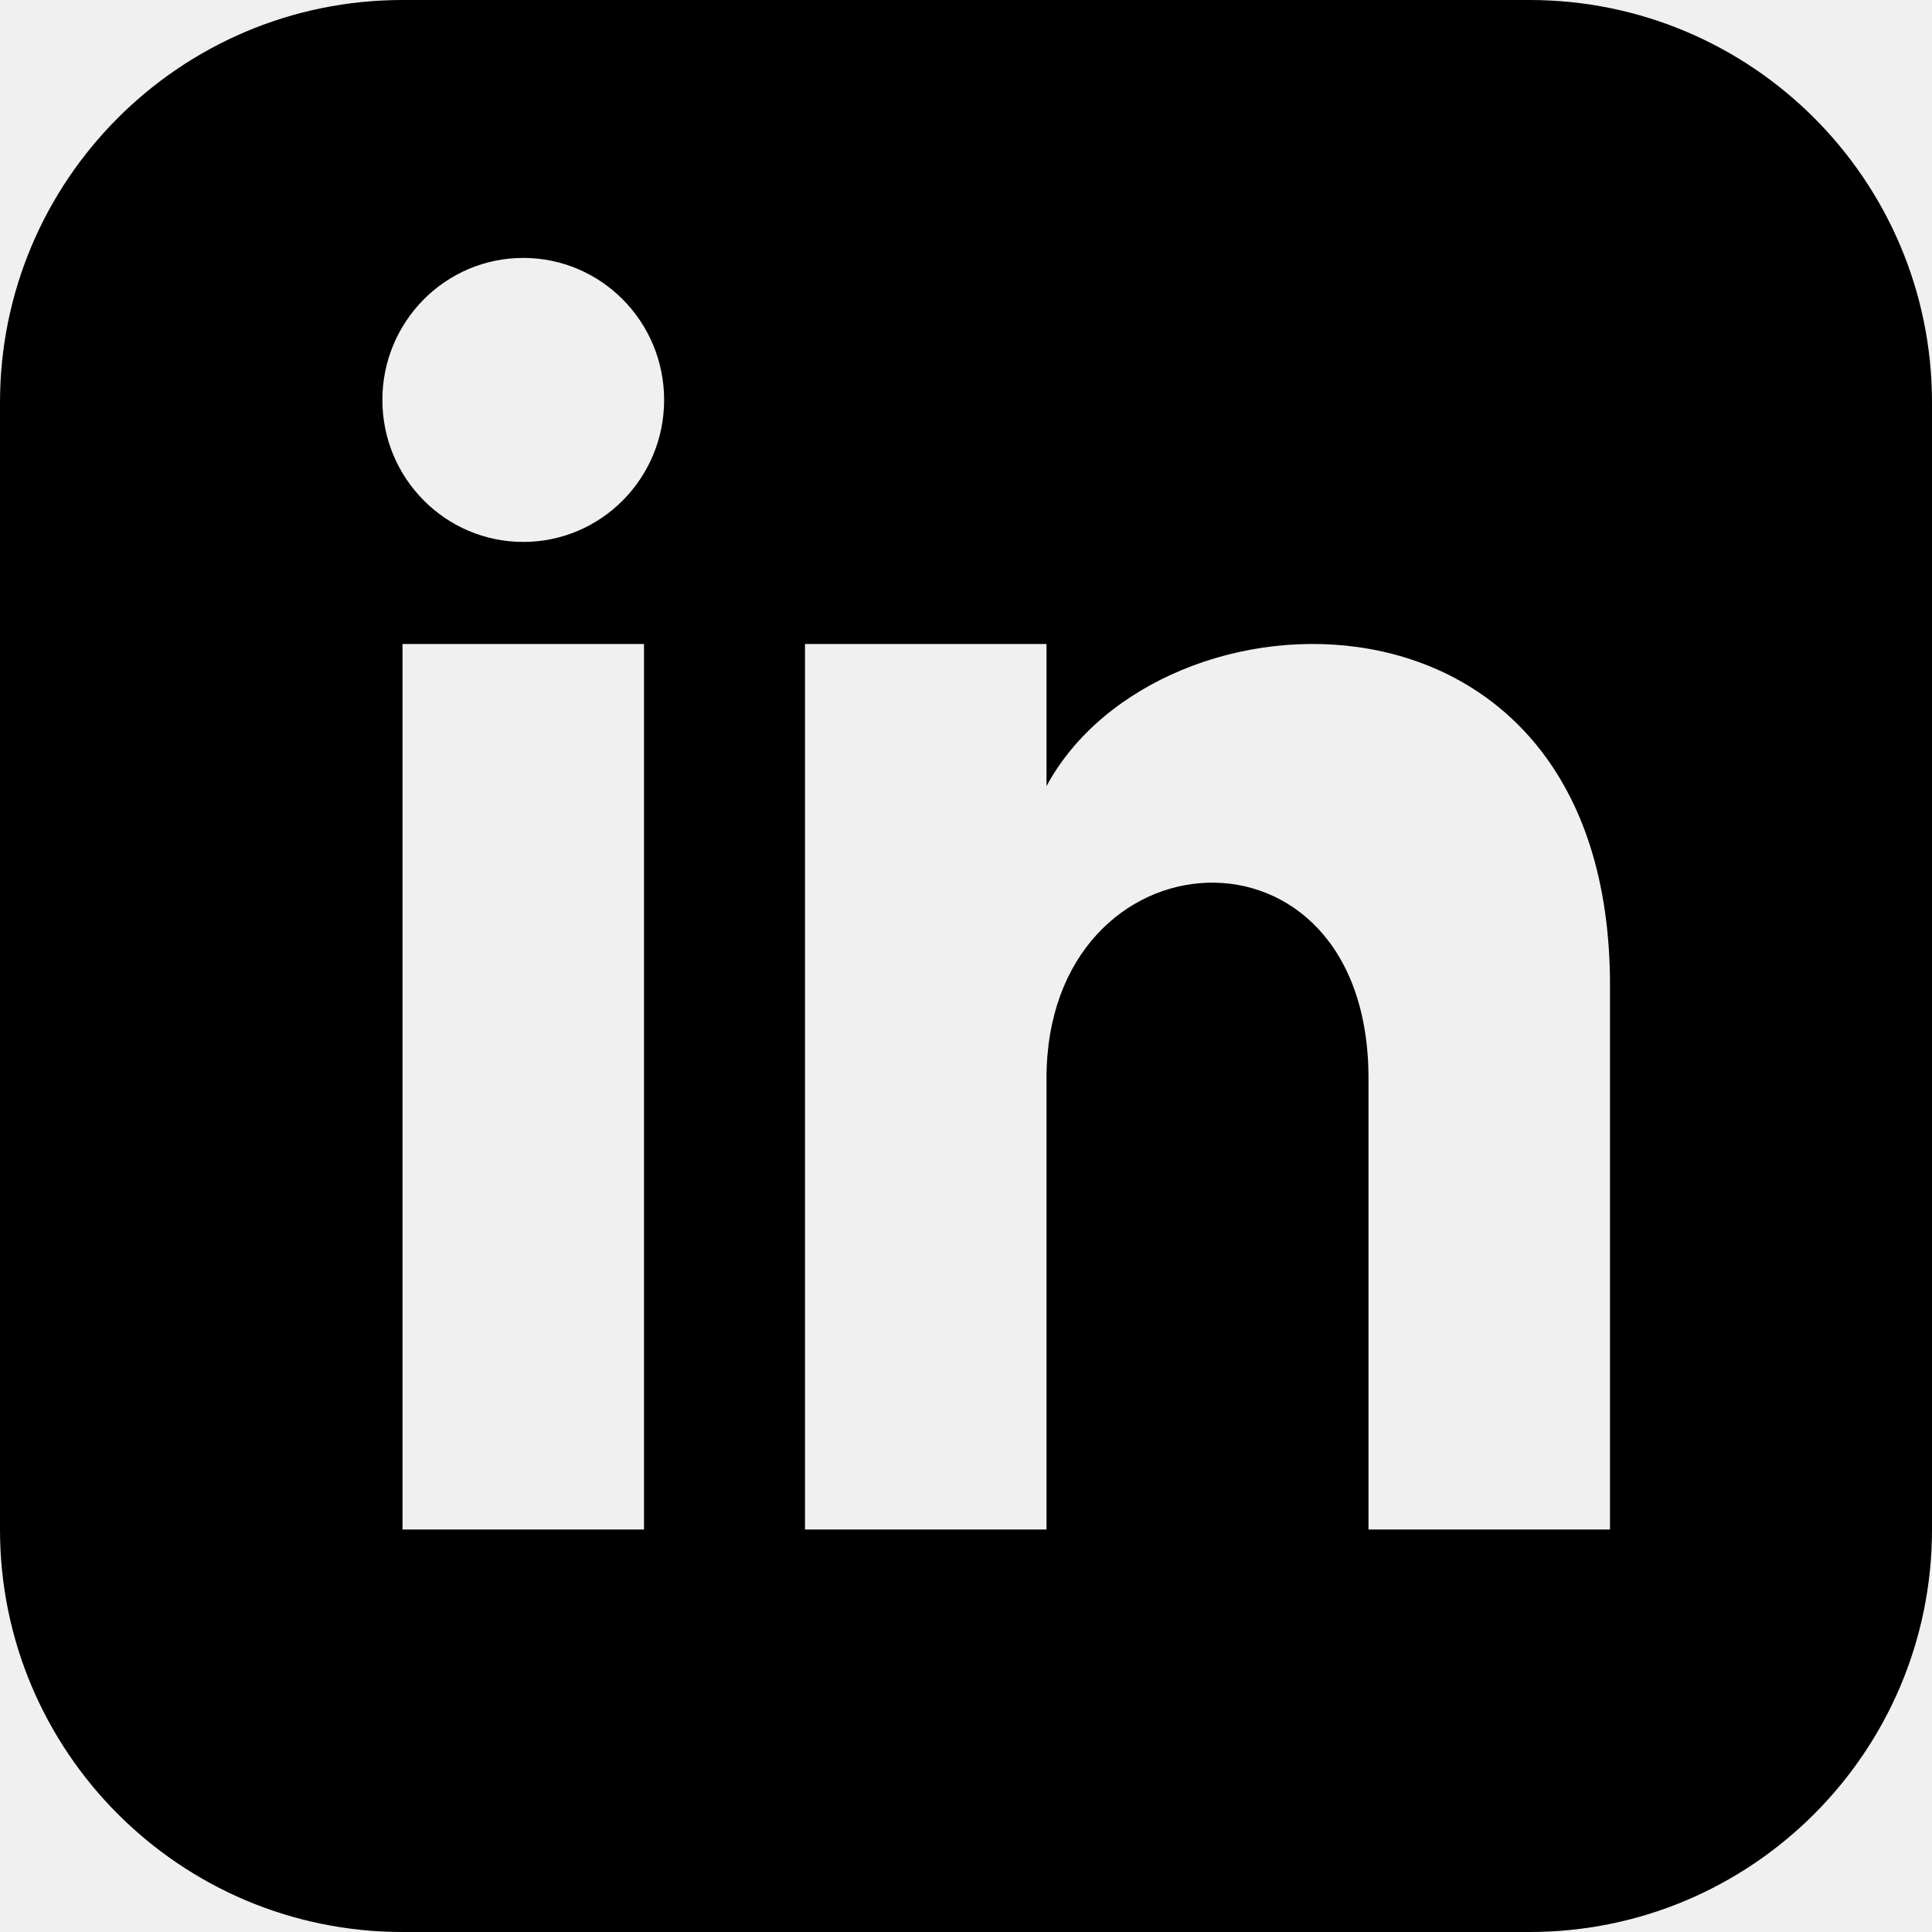
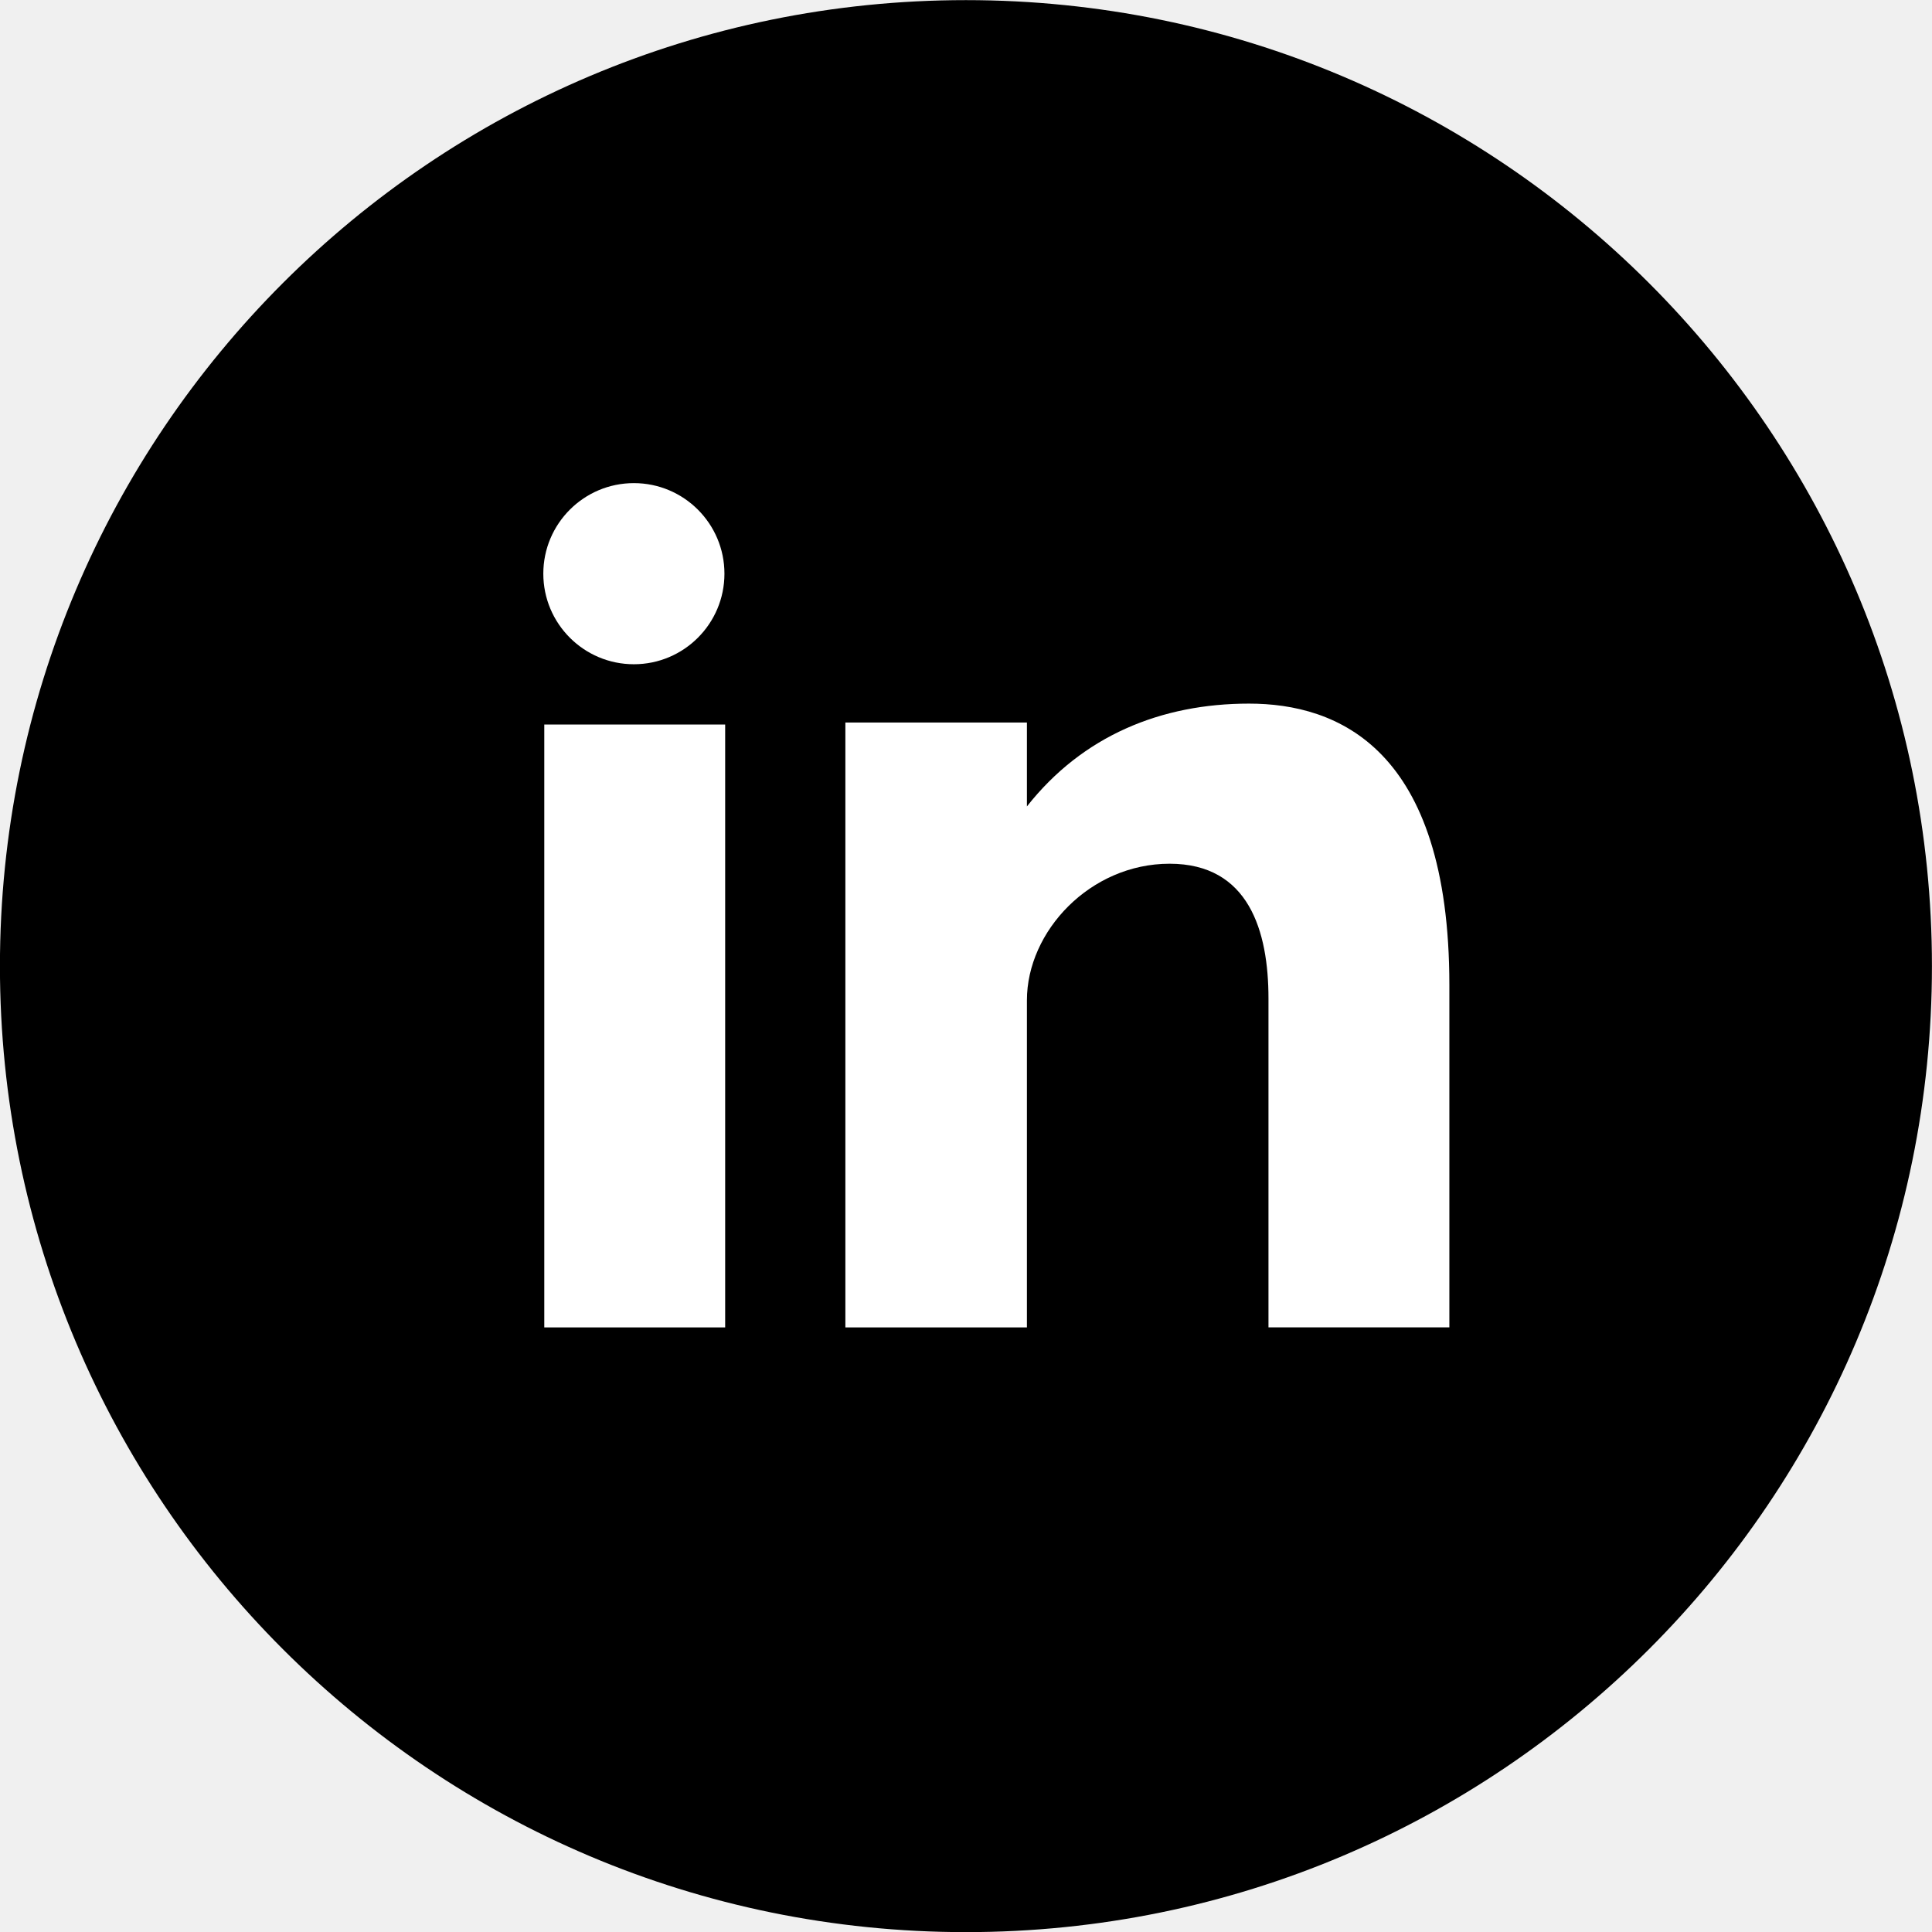
- <svg xmlns="http://www.w3.org/2000/svg" width="24" height="24" viewBox="0 0 24 24">
-   <path d="M19 0h-14c-2.761 0-5 2.239-5 5v14c0 2.761 2.239 5 5 5h14c2.762 0 5-2.239 5-5v-14c0-2.761-2.238-5-5-5zm-11 19h-3v-11h3v11zm-1.5-12.268c-.966 0-1.75-.79-1.75-1.764s.784-1.764 1.75-1.764 1.75.79 1.75 1.764-.783 1.764-1.75 1.764zm13.5 12.268h-3v-5.604c0-3.368-4-3.113-4 0v5.604h-3v-11h3v1.765c1.396-2.586 7-2.777 7 2.476v6.759z" />
+ <svg xmlns="http://www.w3.org/2000/svg" height="32" width="32">
+   <path clip-rule="evenodd" d="M15.999.002c8.837 0 16 7.164 16 16s-7.163 16-16 16-16-7.164-16-16 7.163-16 16-16z" fill="#000000" fill-rule="evenodd" />
+   <path clip-rule="evenodd" d="M9.015 21.986h2.996v-9.986h-2.996v9.986zm11.672-10.332c-1.454 0-2.755.531-3.678 1.703v-1.39h-3.007v10.019h3.007v-5.418c0-1.145 1.049-2.262 2.363-2.262s1.638 1.117 1.638 2.234v5.445h2.996v-5.668c0-3.937-1.864-4.663-3.319-4.663zm-10.188-.652c.828 0 1.5-.672 1.5-1.5s-.672-1.5-1.5-1.5-1.5.672-1.5 1.5.672 1.5 1.5 1.5z" fill="#fff" fill-rule="evenodd" />
</svg>
